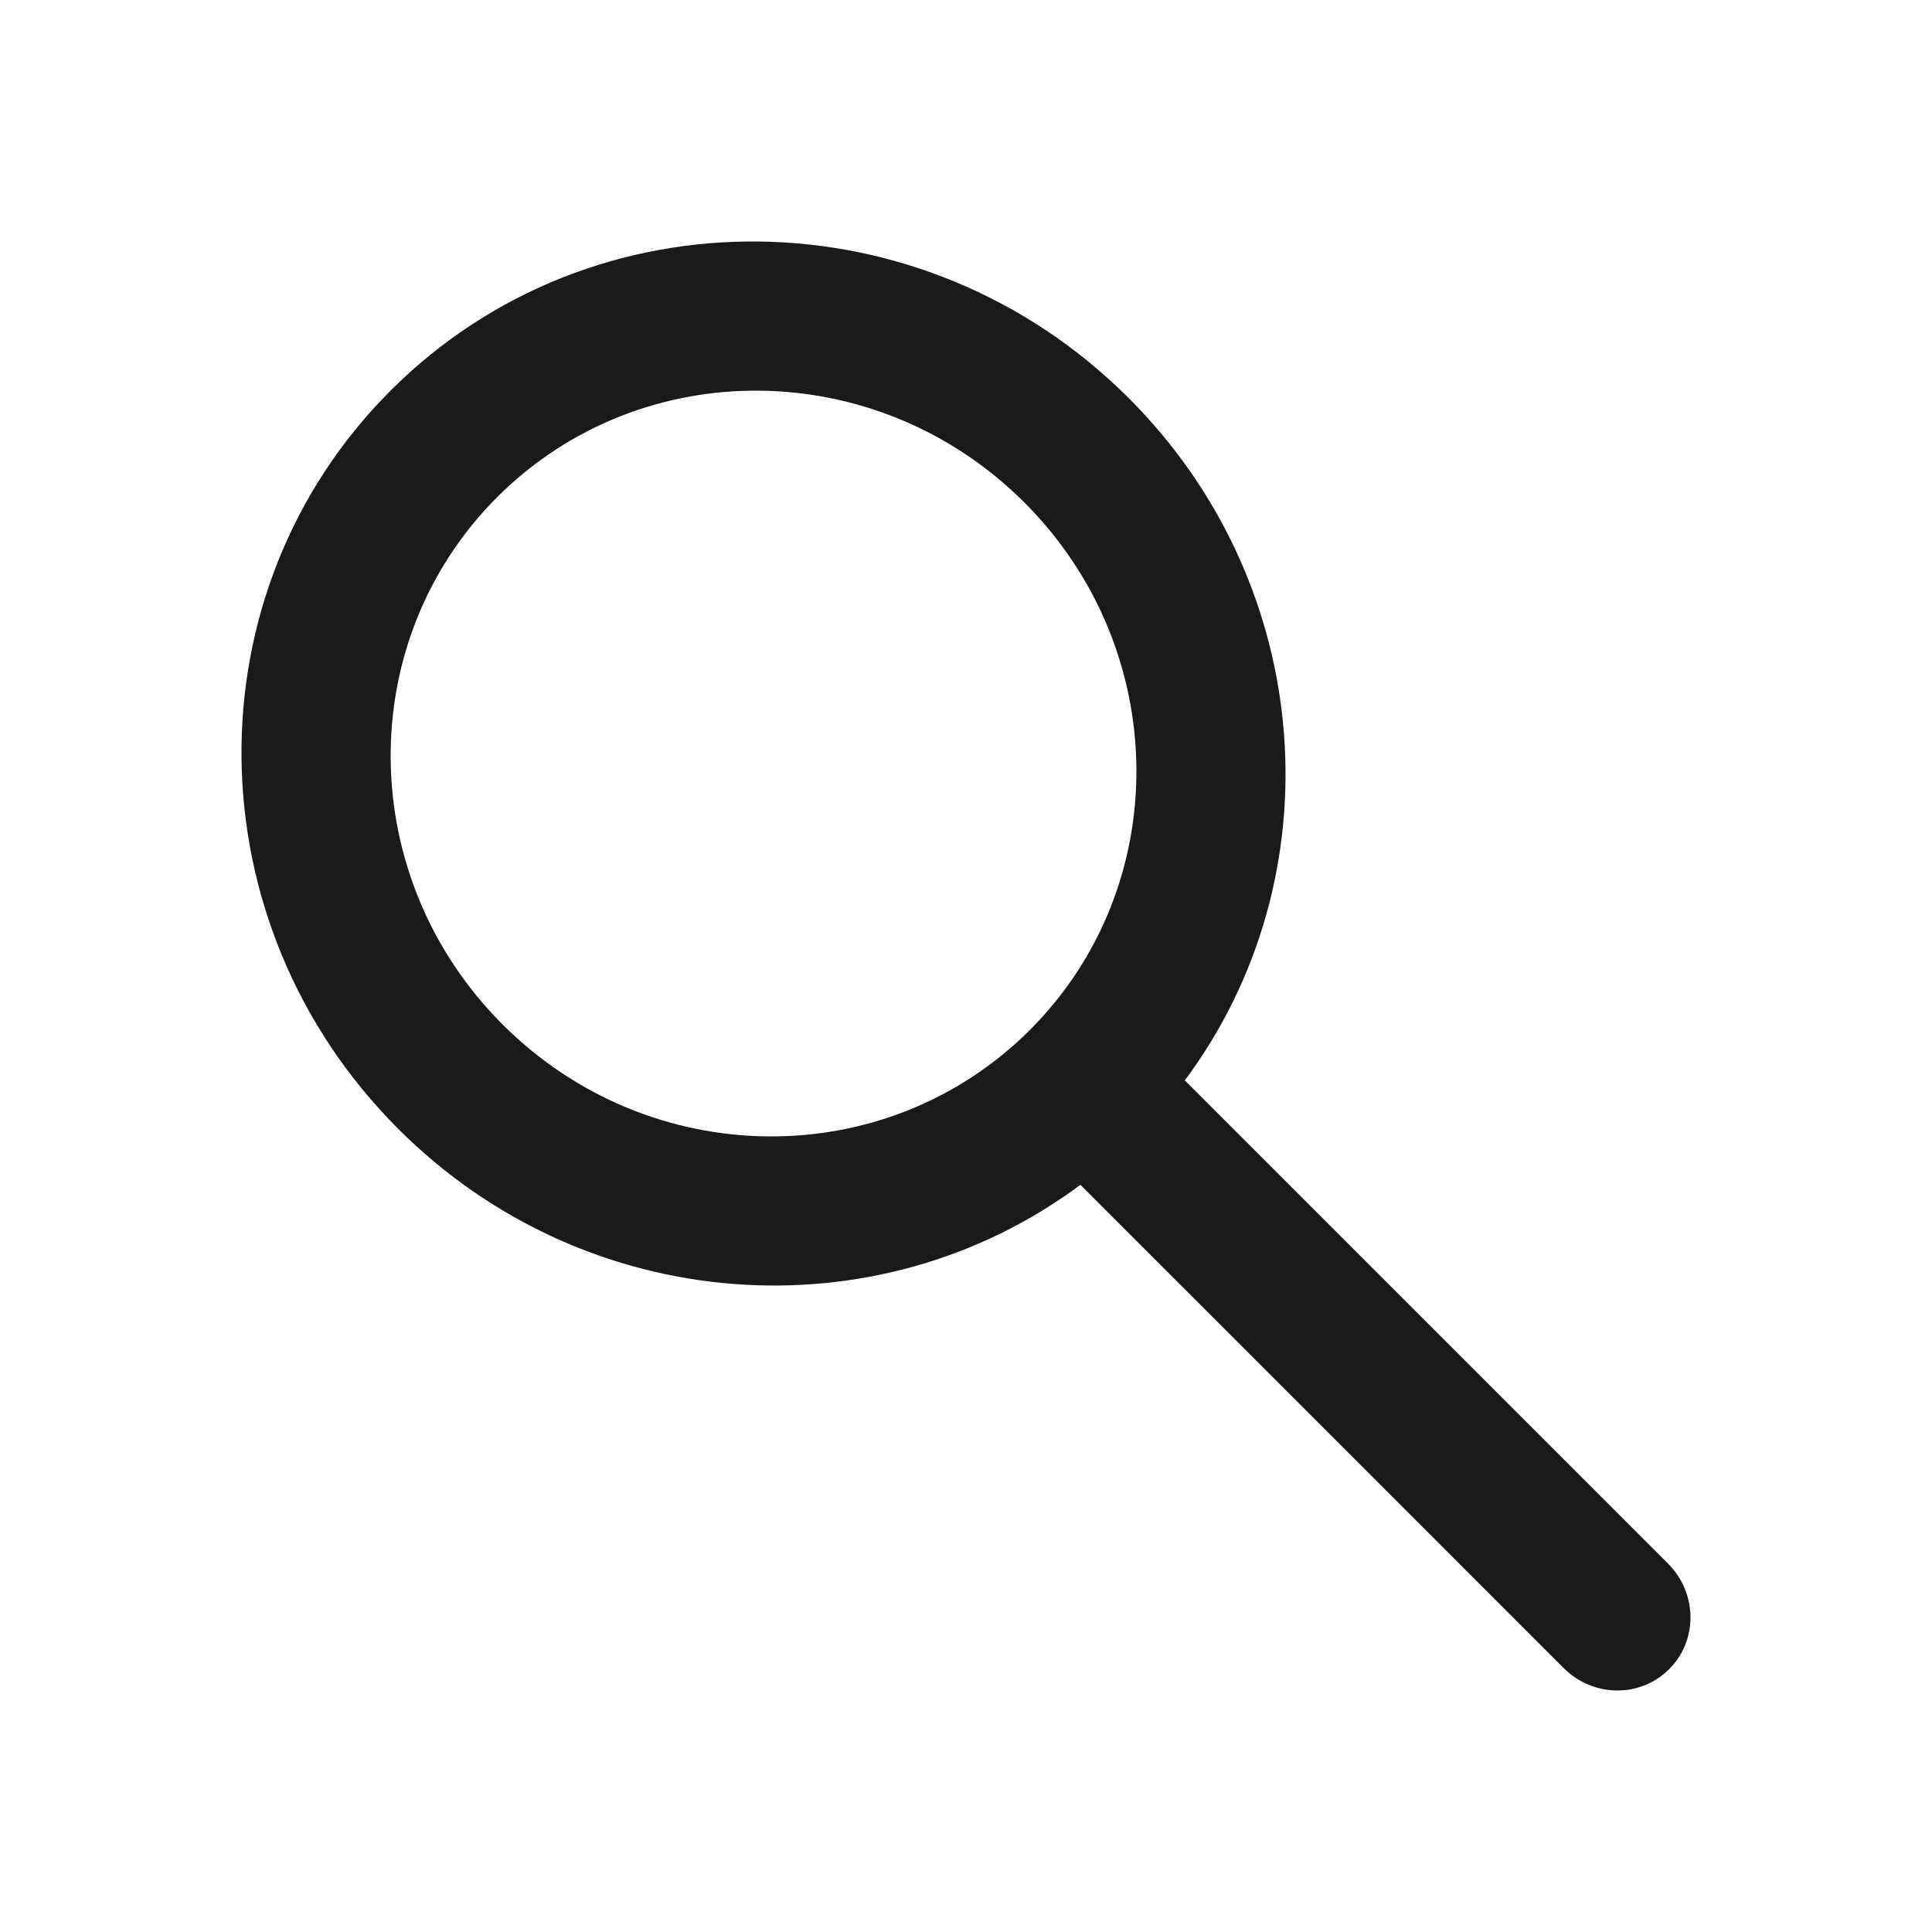
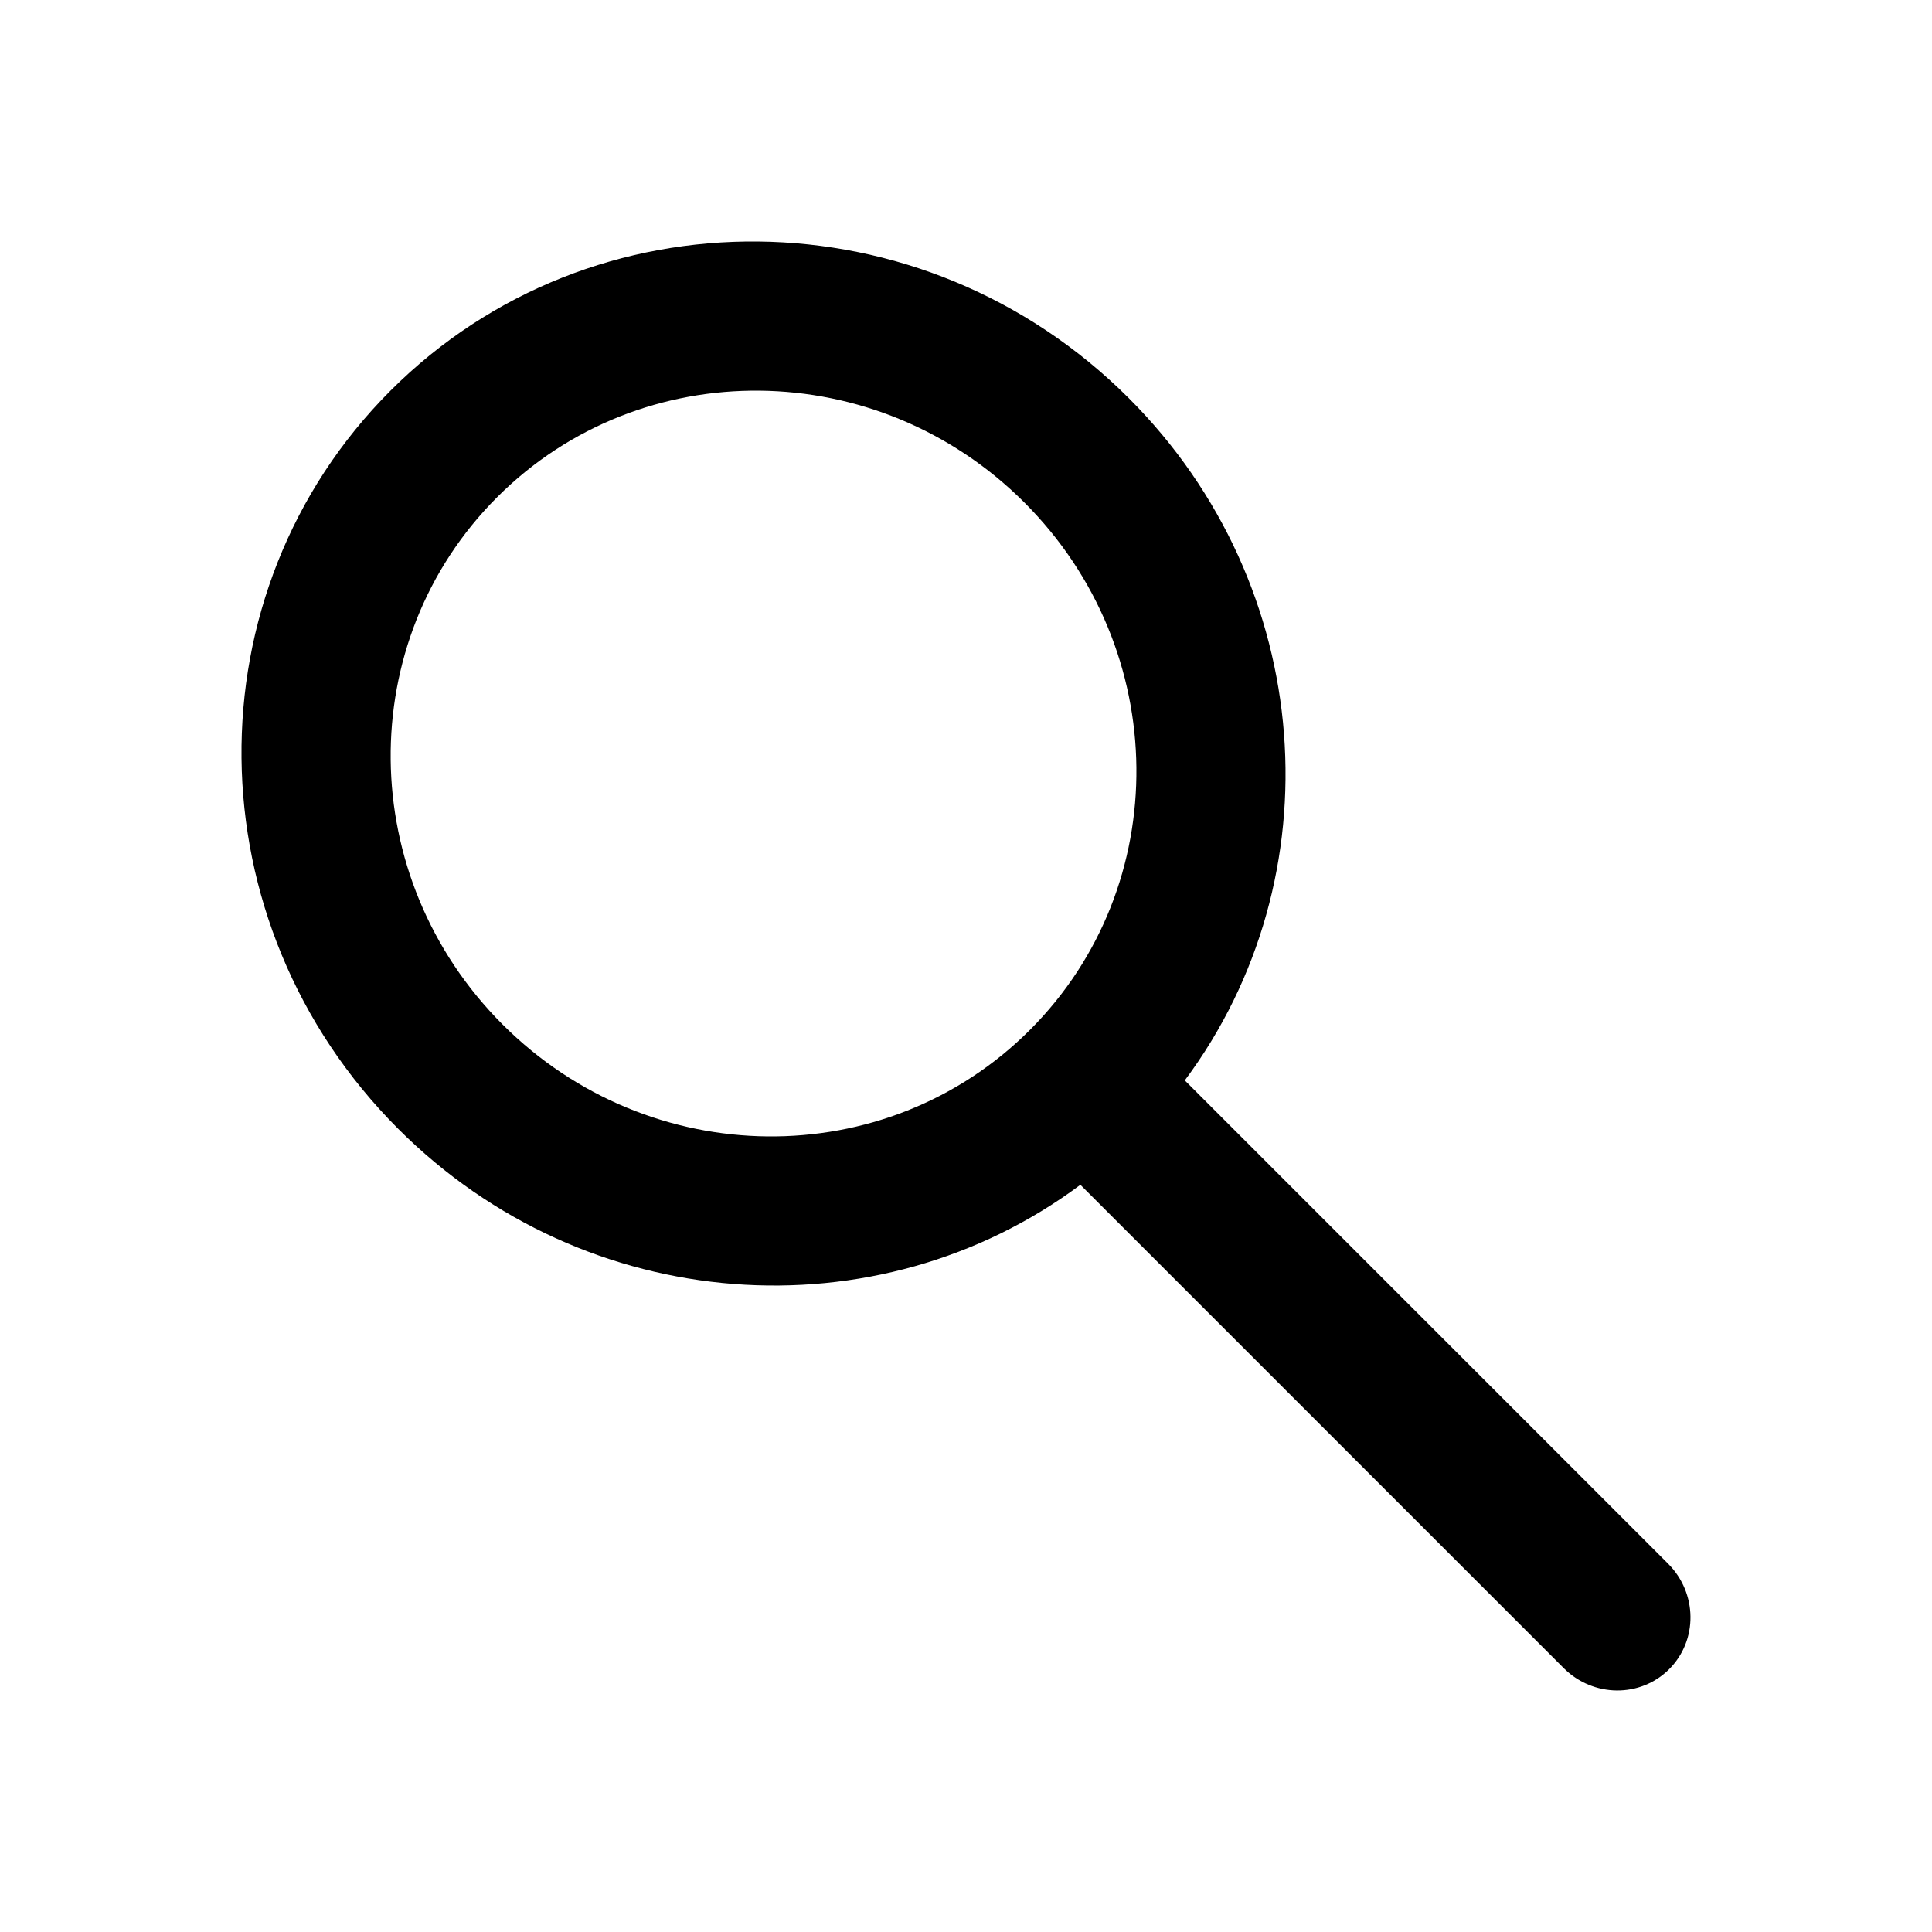
- <svg xmlns="http://www.w3.org/2000/svg" width="24" height="24" viewBox="0 0 24 24" fill="none">
-   <path fill-rule="evenodd" clip-rule="evenodd" d="M4.852 4.852C7.359 2.346 11.464 2.388 14.023 4.947C16.357 7.281 16.596 10.901 14.718 13.421L20.722 19.425C21.087 19.791 21.093 20.377 20.735 20.735C20.377 21.093 19.791 21.087 19.425 20.722L13.421 14.718C10.901 16.596 7.281 16.357 4.947 14.023C2.388 11.464 2.346 7.359 4.852 4.852ZM6.176 6.176C4.386 7.966 4.416 10.899 6.243 12.726C8.071 14.554 11.004 14.584 12.794 12.794C14.584 11.004 14.554 8.071 12.726 6.243C10.899 4.416 7.966 4.386 6.176 6.176Z" fill="#1A1A1A" />
+ <svg xmlns="http://www.w3.org/2000/svg" viewBox="0 0 24 24" fill="none">
+   <path fill-rule="evenodd" clip-rule="evenodd" d="M4.852 4.852C7.359 2.346 11.464 2.388 14.023 4.947C16.357 7.281 16.596 10.901 14.718 13.421L20.722 19.425C21.087 19.791 21.093 20.377 20.735 20.735C20.377 21.093 19.791 21.087 19.425 20.722L13.421 14.718C10.901 16.596 7.281 16.357 4.947 14.023C2.388 11.464 2.346 7.359 4.852 4.852ZM6.176 6.176C4.386 7.966 4.416 10.899 6.243 12.726C8.071 14.554 11.004 14.584 12.794 12.794C14.584 11.004 14.554 8.071 12.726 6.243C10.899 4.416 7.966 4.386 6.176 6.176Z" fill="currentColor" />
</svg>
